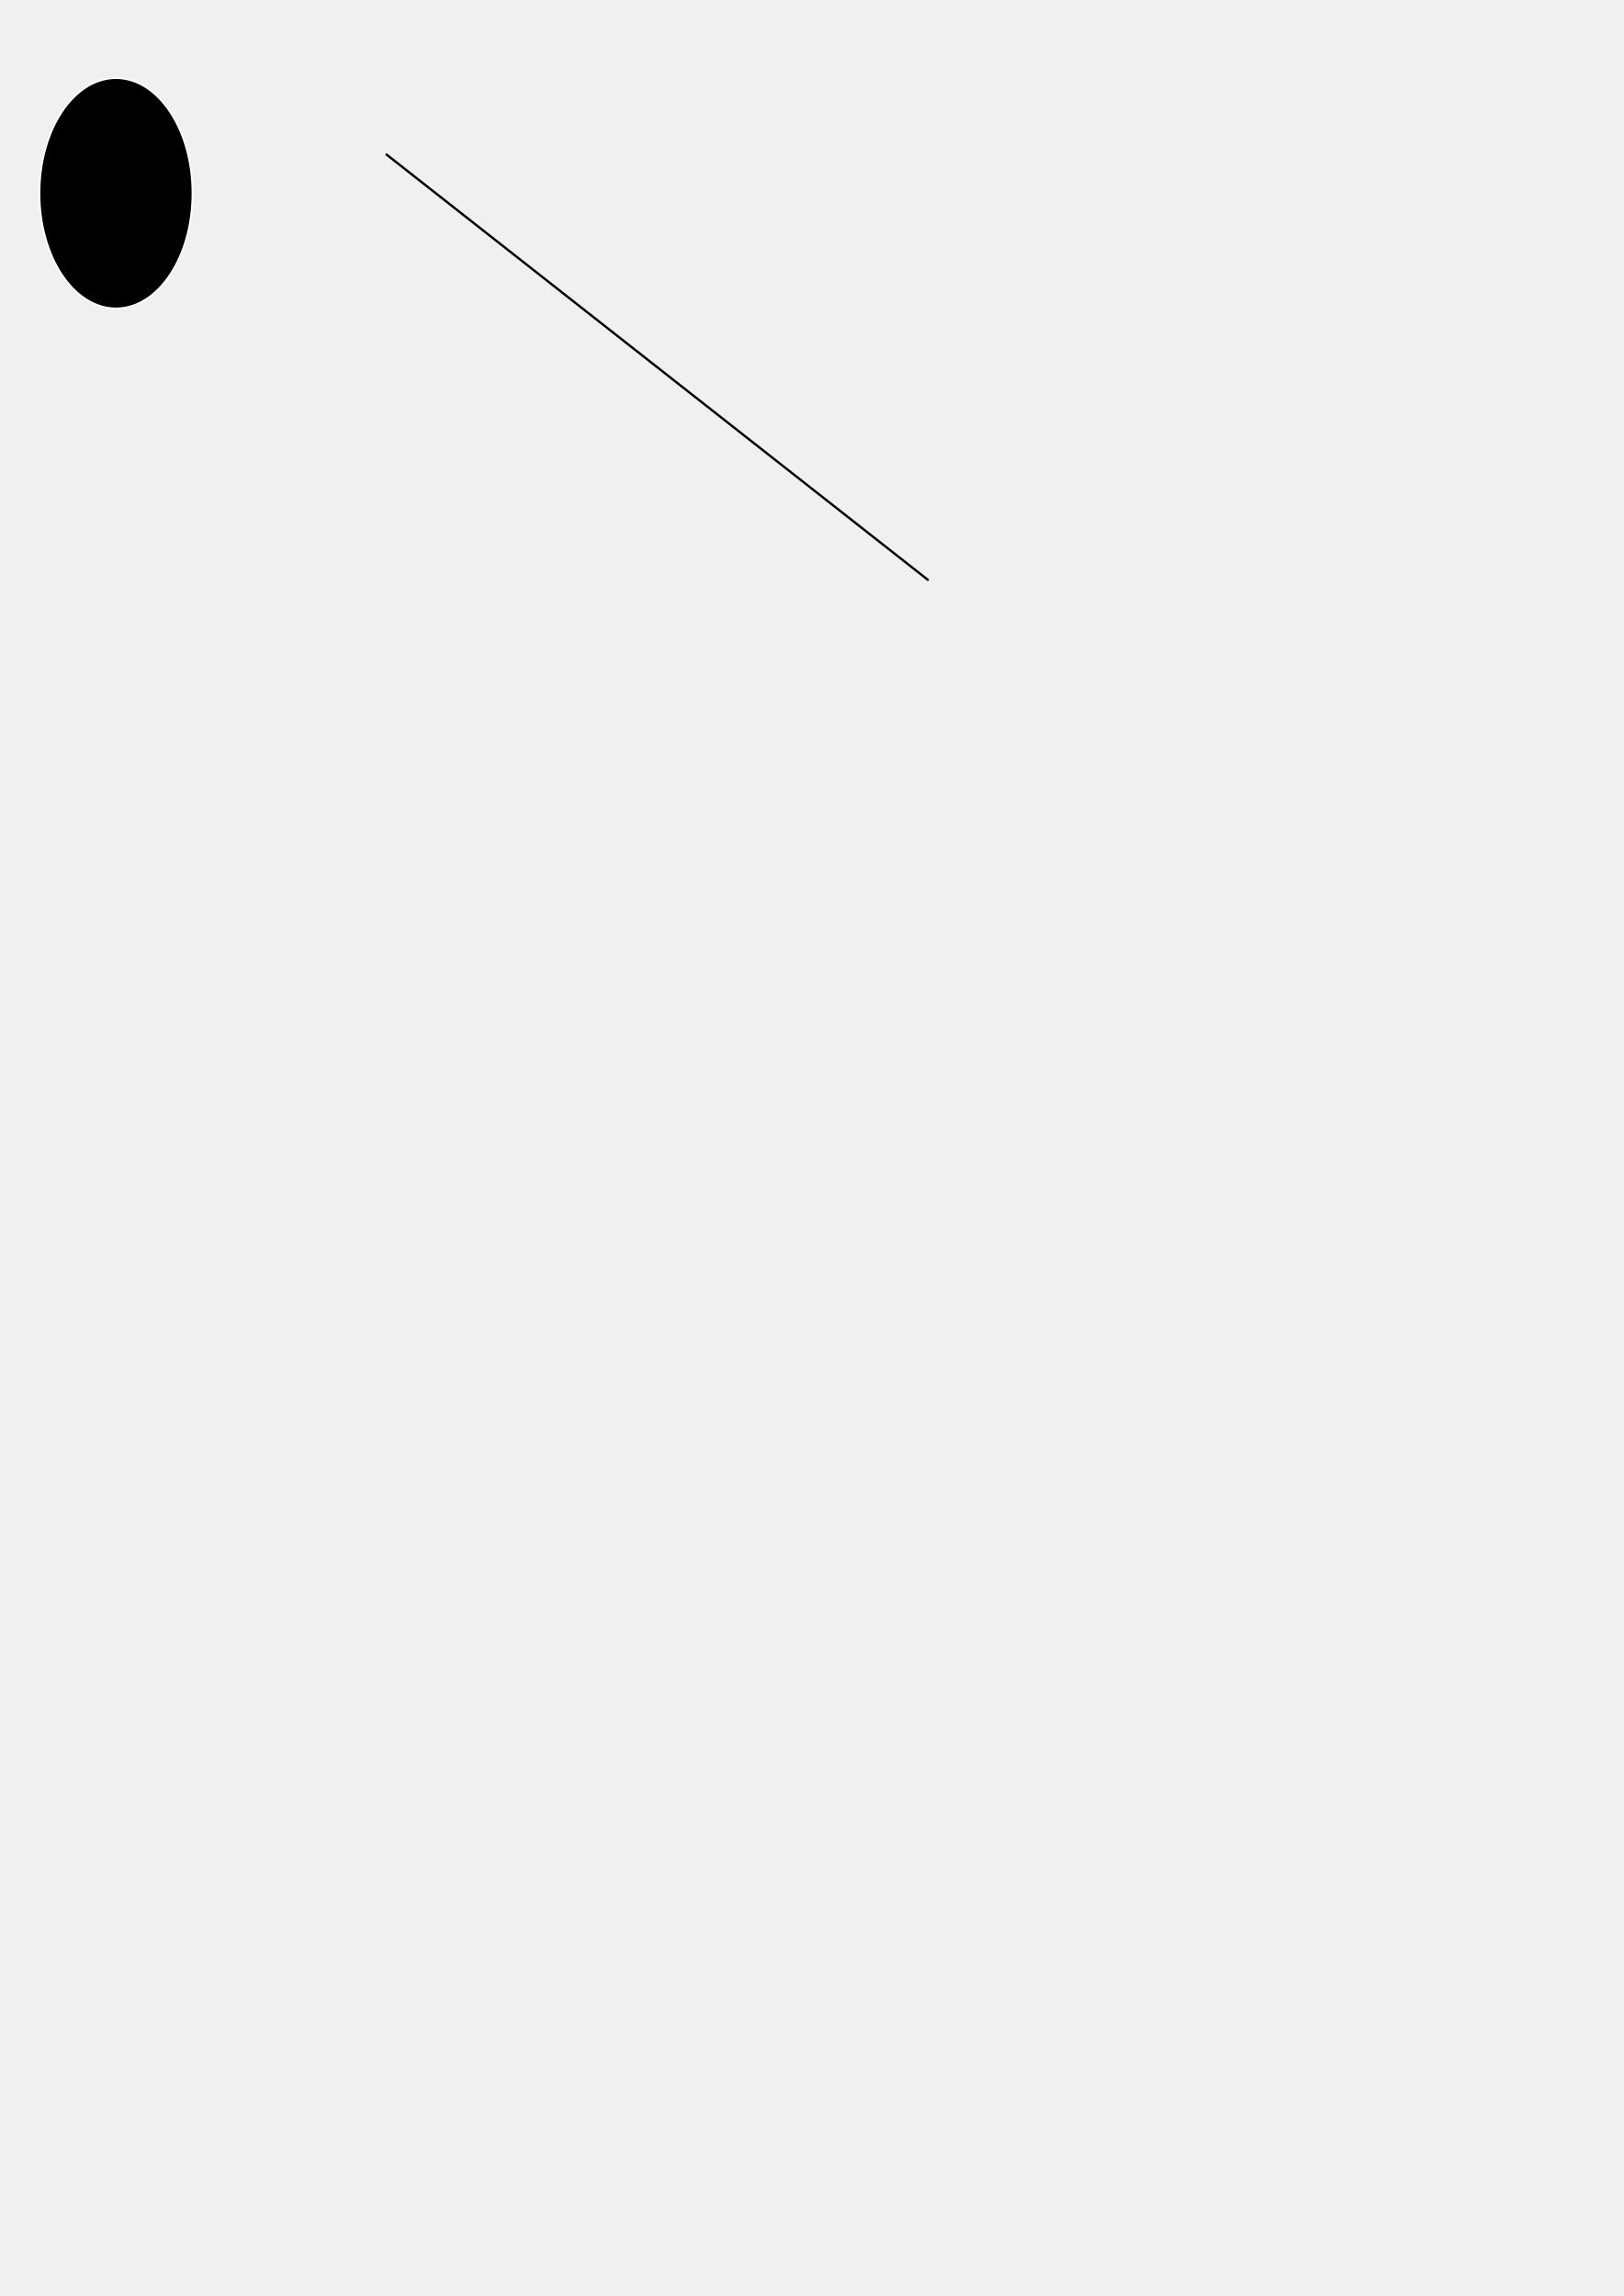
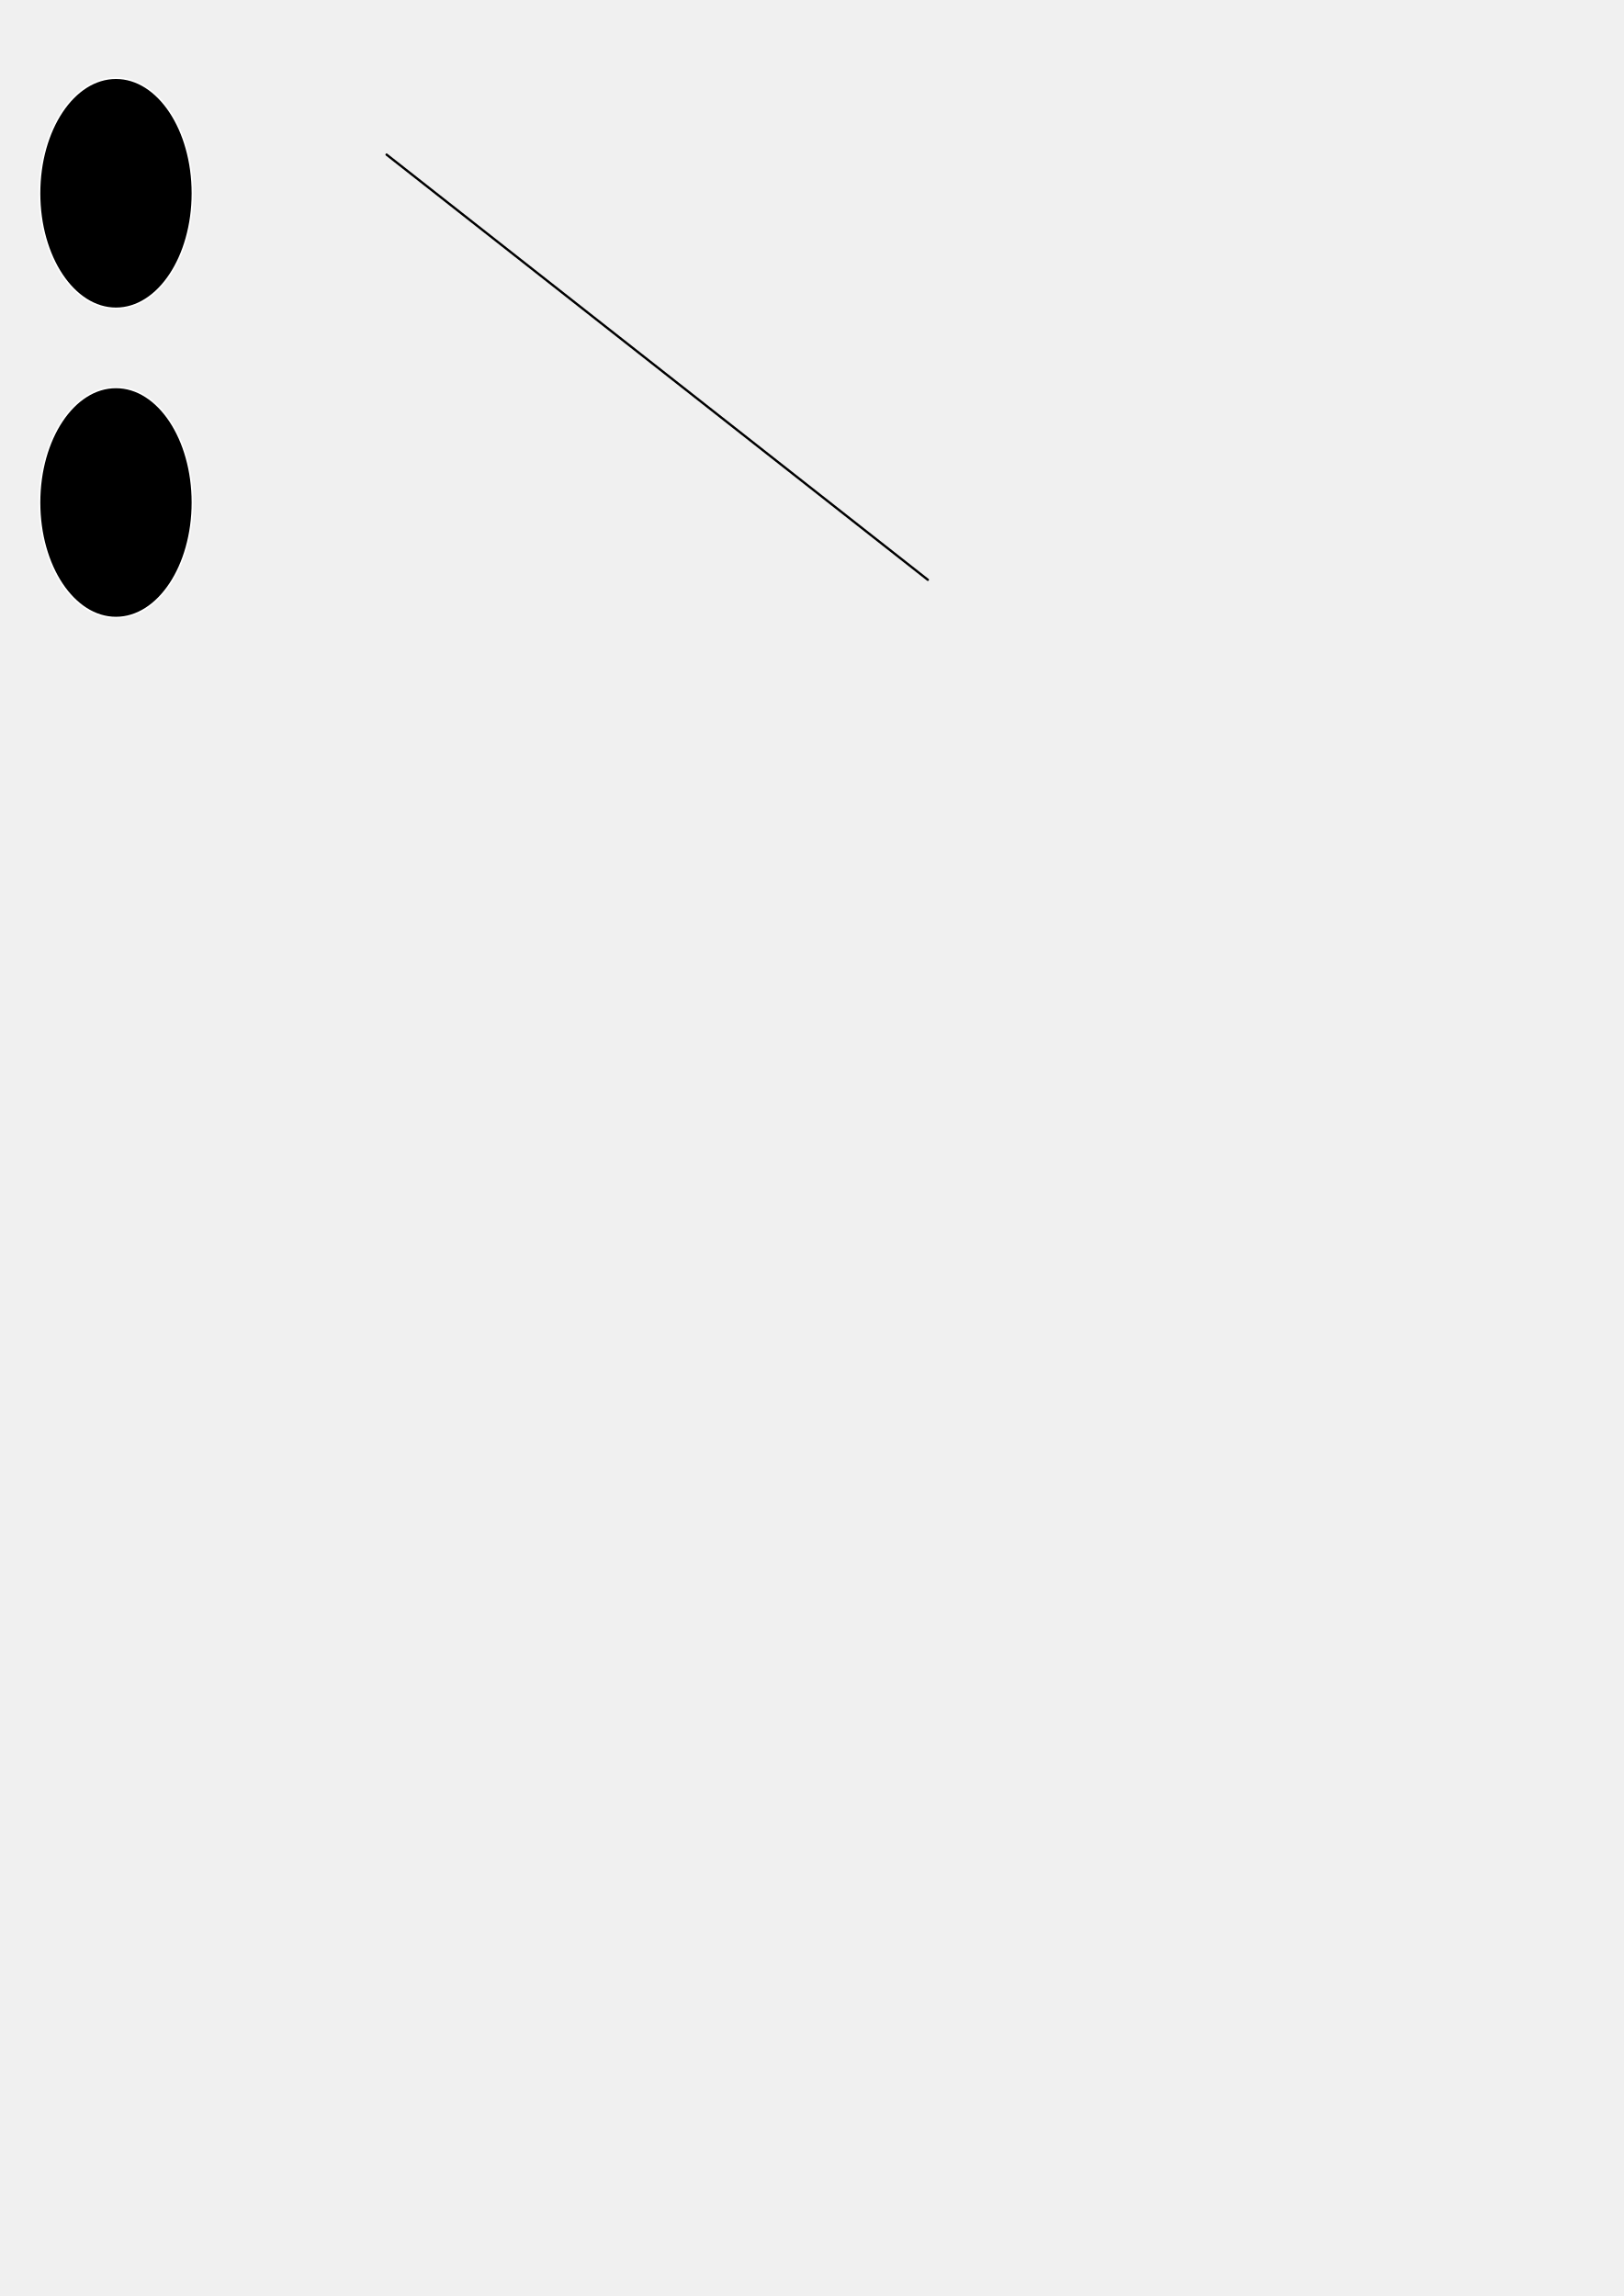
<svg xmlns="http://www.w3.org/2000/svg" width="210mm" height="297mm" viewBox="0 0 210 297" version="1.1" id="svg5">
  <defs id="defs2" />
  <g id="layer1">
-     <ellipse style="fill:#000000;stroke:#ffffff;stroke-width:0.216;stroke-linecap:round;stroke-linejoin:round" id="path238" cx="15" cy="25" rx="9.892" ry="14.892" />
+     <g id="g495">
+       <ellipse style="fill:#000000;stroke:#ffffff;stroke-width:0.216;stroke-linecap:round;stroke-linejoin:round" id="path238" cx="15" cy="25" rx="9.892" ry="14.892" />
+       <ellipse style="fill:#000000;stroke:#ffffff;stroke-width:0.216;stroke-linecap:round;stroke-linejoin:round" id="path238-5" cx="15" cy="65" rx="9.892" ry="14.892" />
+     </g>
    <path style="fill:none;stroke:#000000;stroke-width:0.3;stroke-linecap:round;stroke-linejoin:round" d="m 50,20 70,55" id="path362" />
  </g>
</svg>
